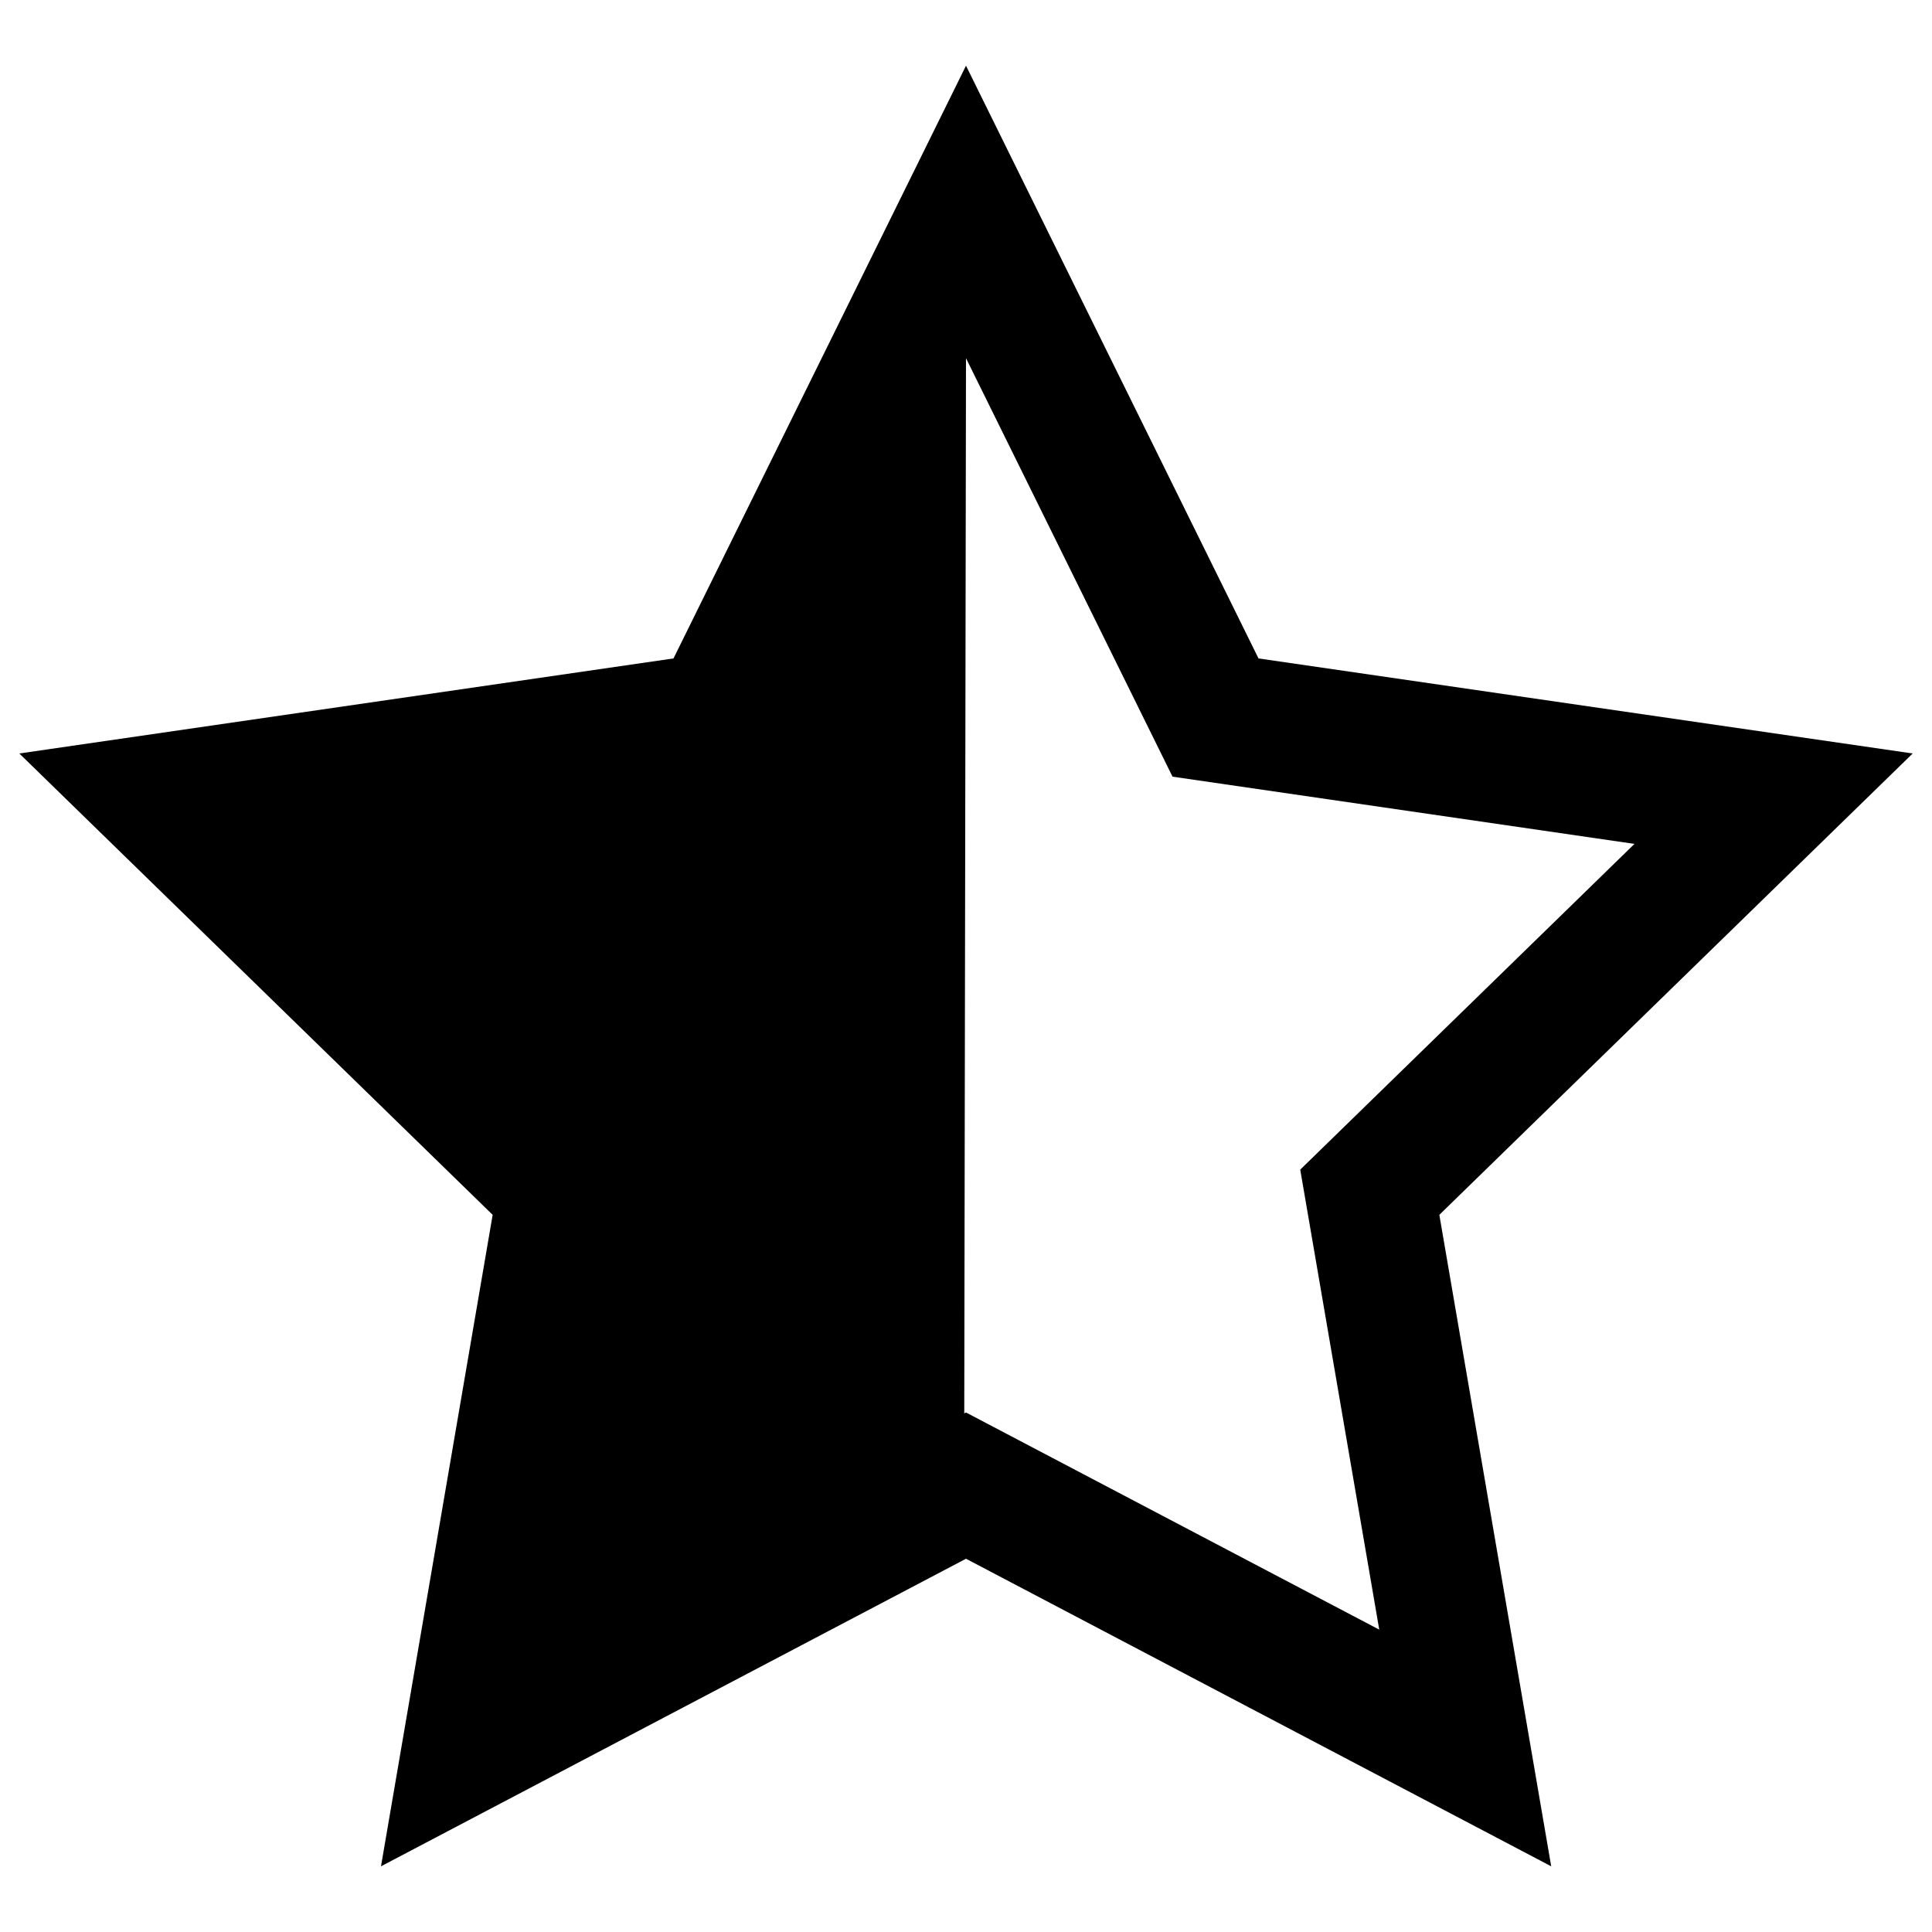
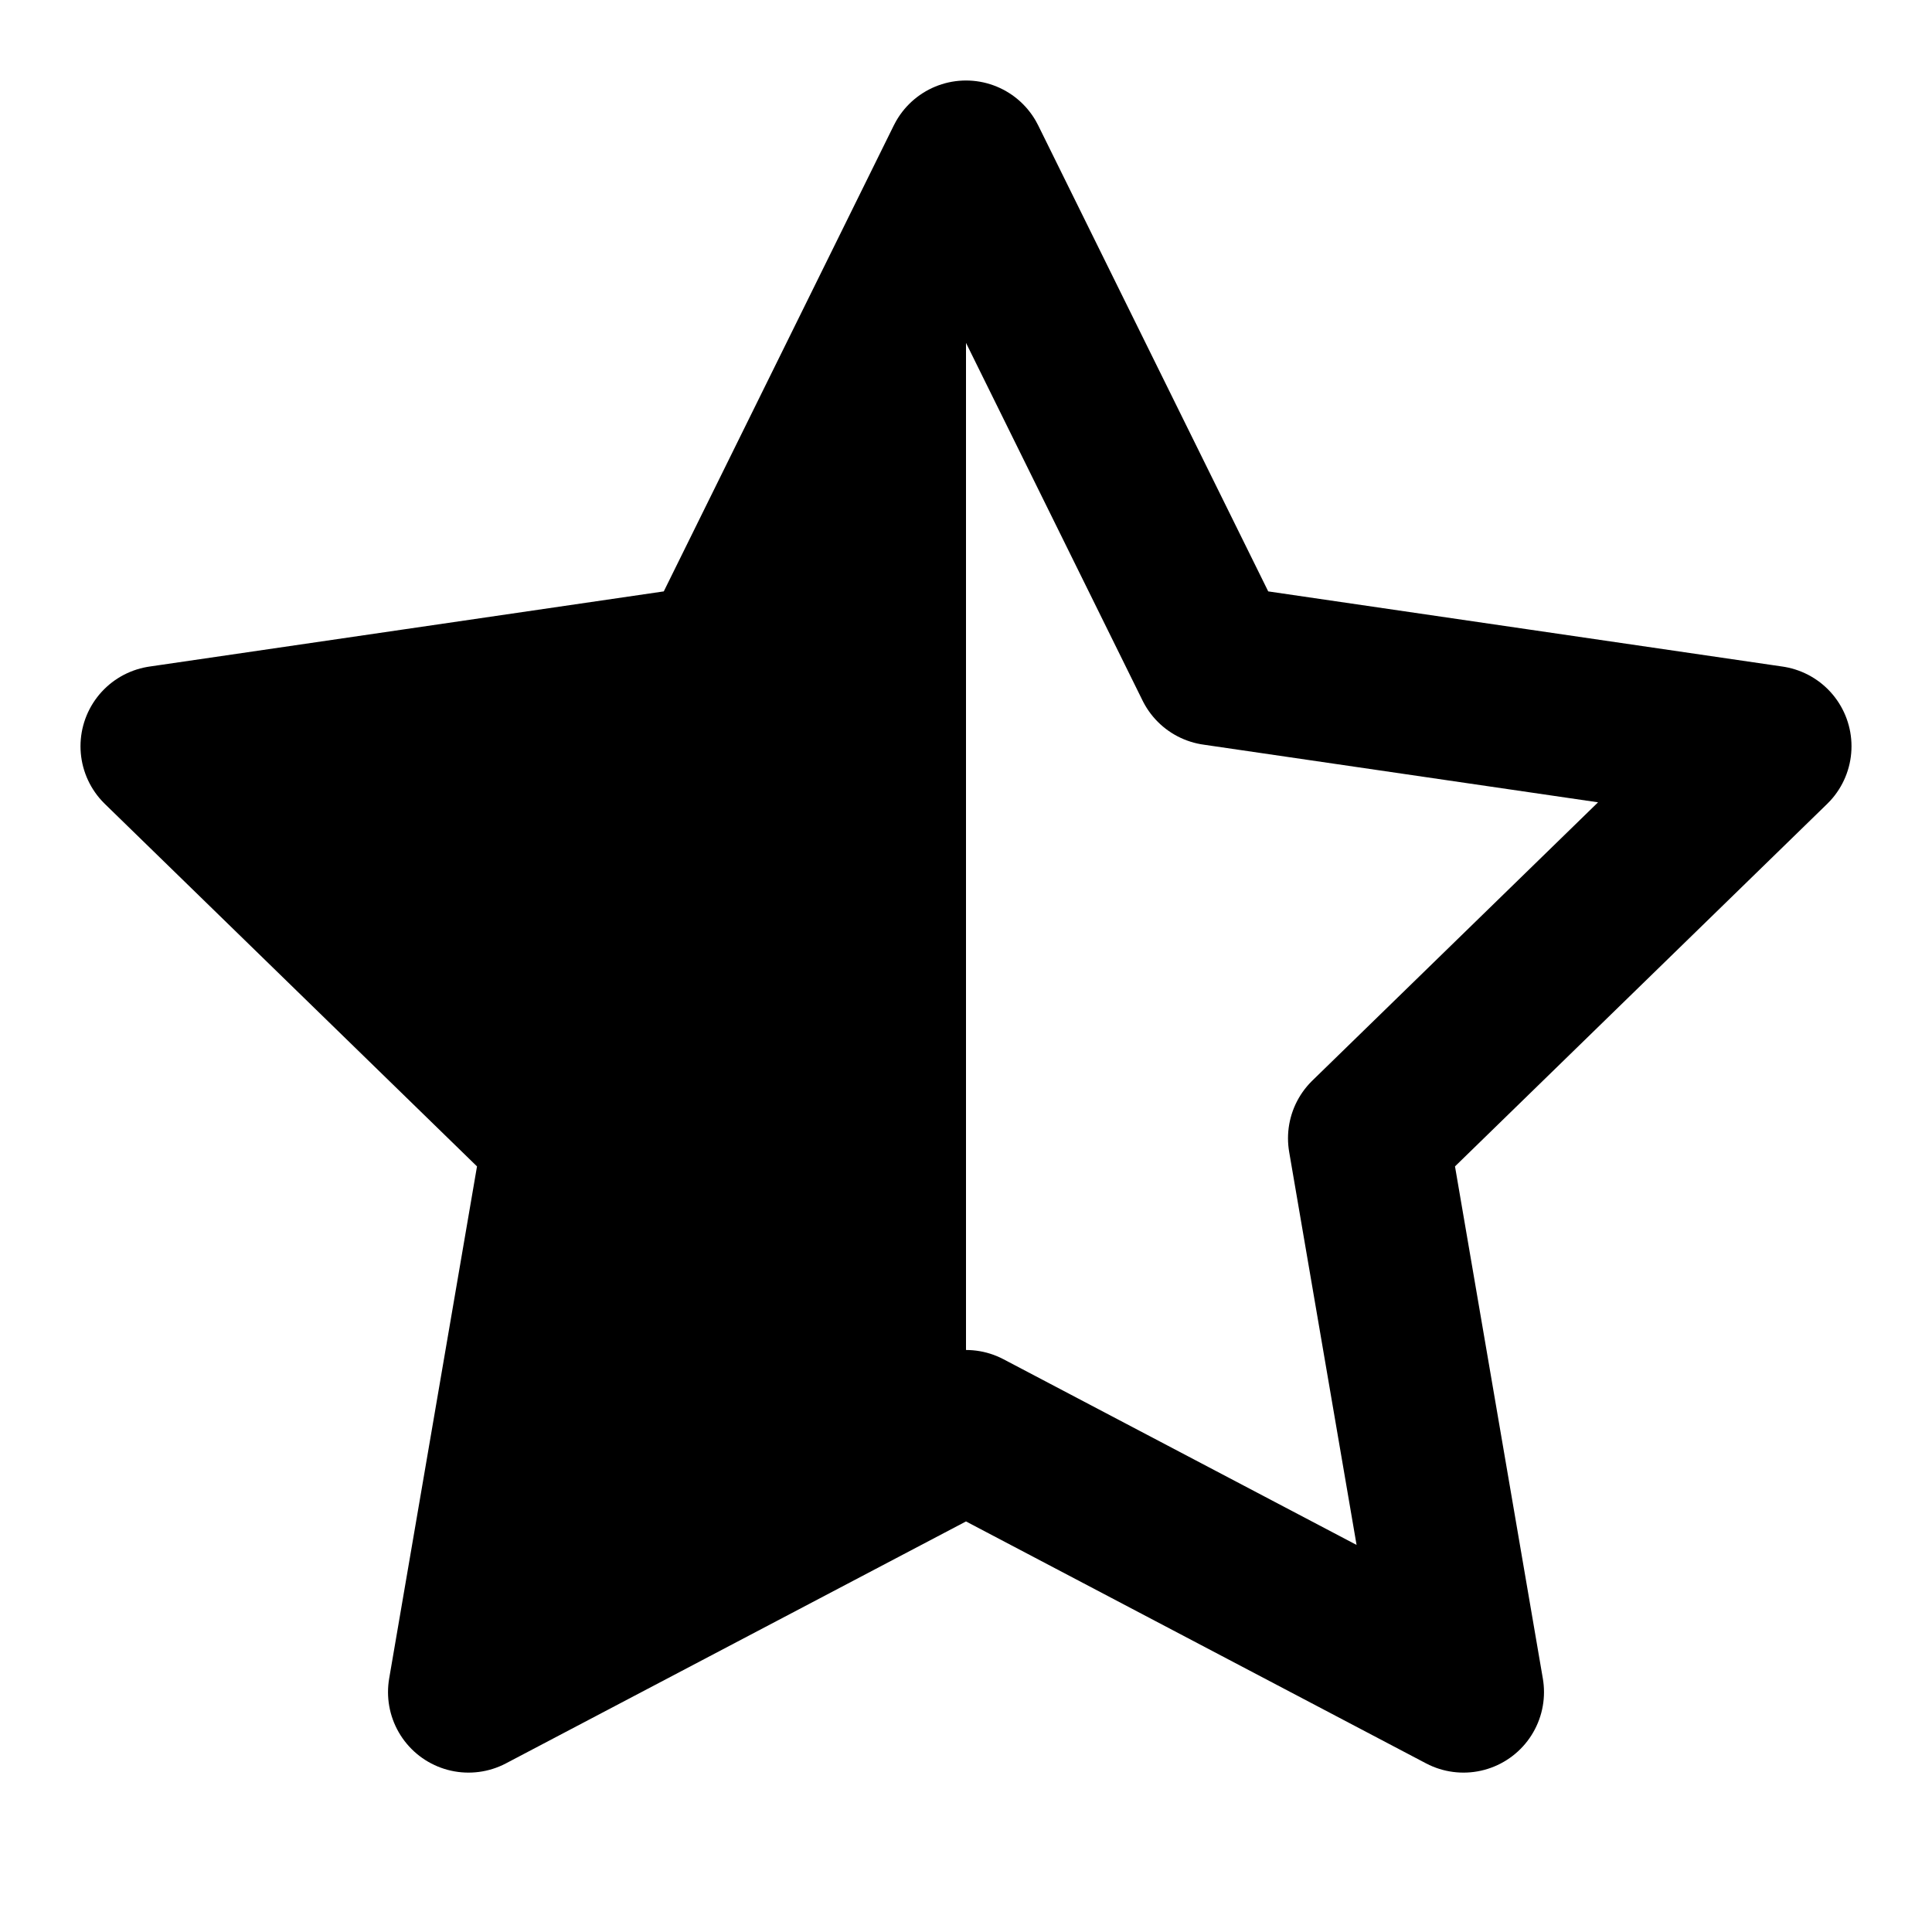
- <svg xmlns="http://www.w3.org/2000/svg" version="1.1" x="0px" y="0px" viewBox="0 0 1000 1000" enable-background="new 0 0 1000 1000" xml:space="preserve">
-   <g>
-     <path d="M990,390l-338.6-49.2L500,34L348.6,340.8L10,390l245,238.8L197.2,966L500,806.8L802.9,966L745,628.8L990,390z M500,731.1l-0.9,0.5l0.9-546.2L606.9,402L846,436.8L673,605.4l40.9,238.1L500,731.1z" />
-   </g>
+ <svg xmlns="http://www.w3.org/2000/svg" width="24" height="24" viewBox="0 0 24 24" fill="none">
+   <defs>
+     <linearGradient id="half_grad" x1="0%" y1="0%" x2="100%" y2="0%">
+       <stop offset="50%" stop-color="currentColor" />
+       <stop offset="50%" stop-color="currentColor" stop-opacity="0" />
+     </linearGradient>
+   </defs>
+   <path d="M12 2L15.09 8.26L22 9.27L17 14.14L18.18 21.02L12 17.77L5.82 21.02L7 14.14L2 9.27L8.91 8.26L12 2Z" fill="url(#half_grad)" stroke="currentColor" stroke-width="2" stroke-linejoin="round" />
</svg>
